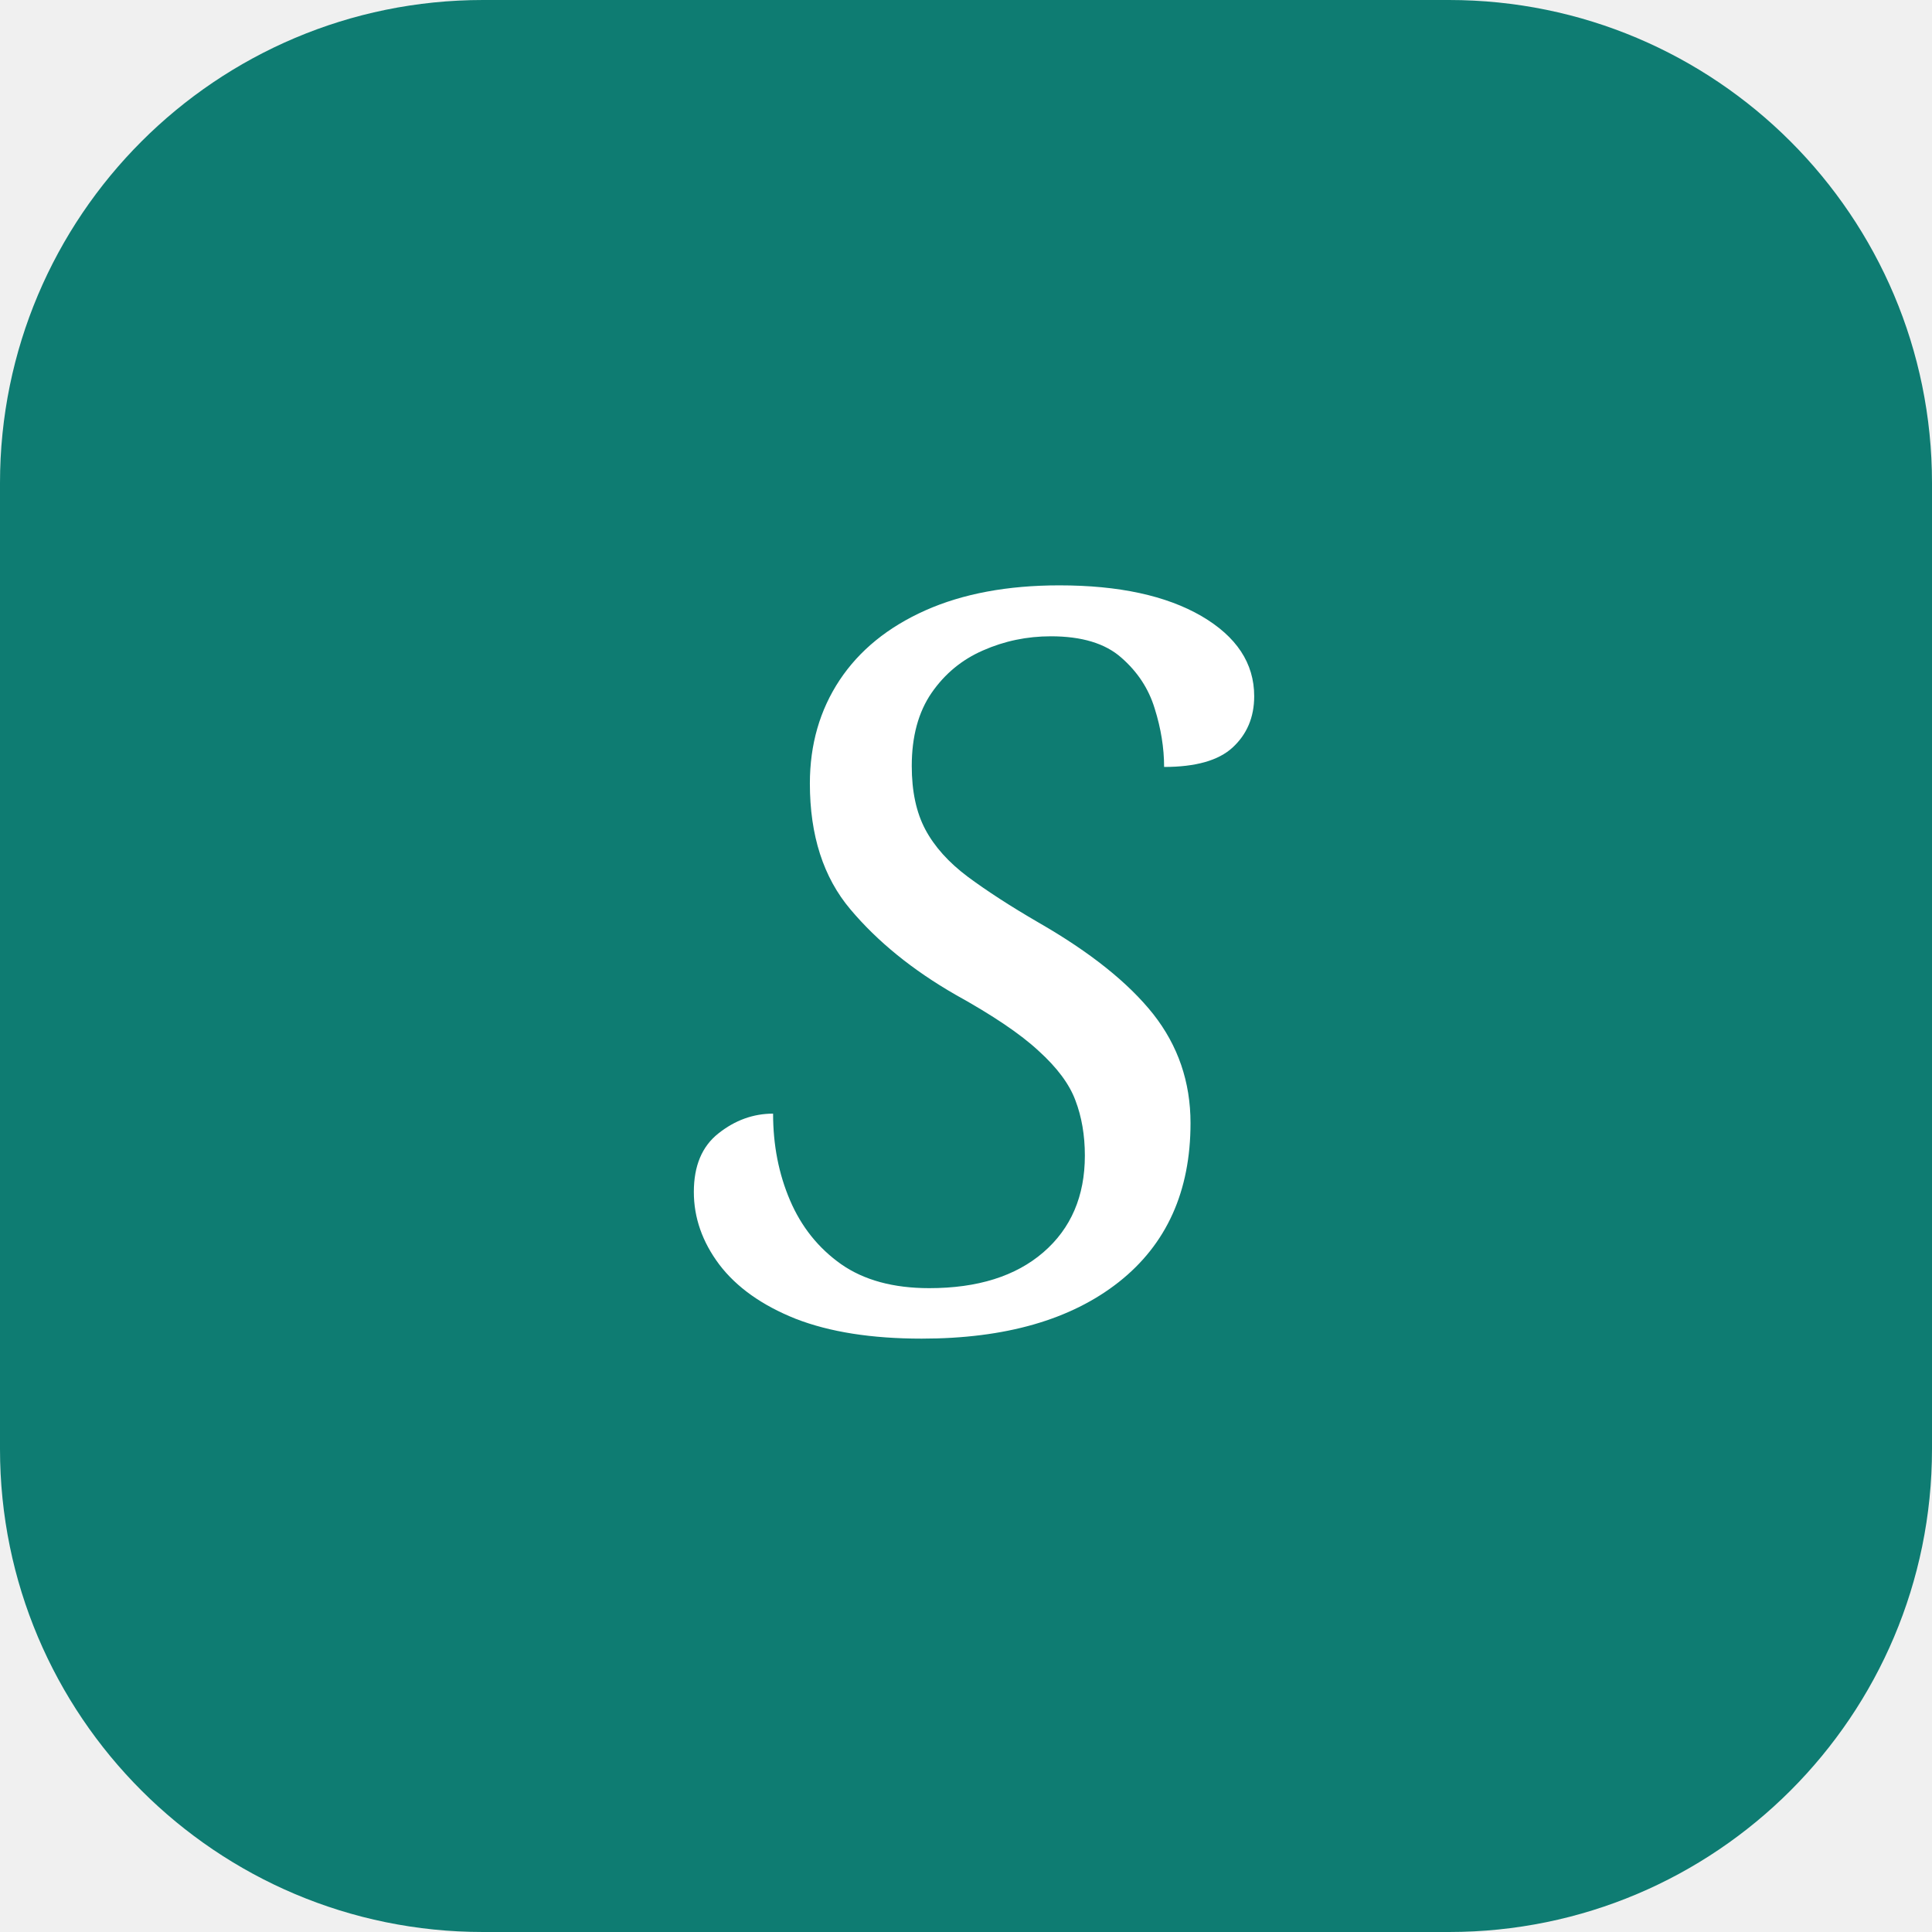
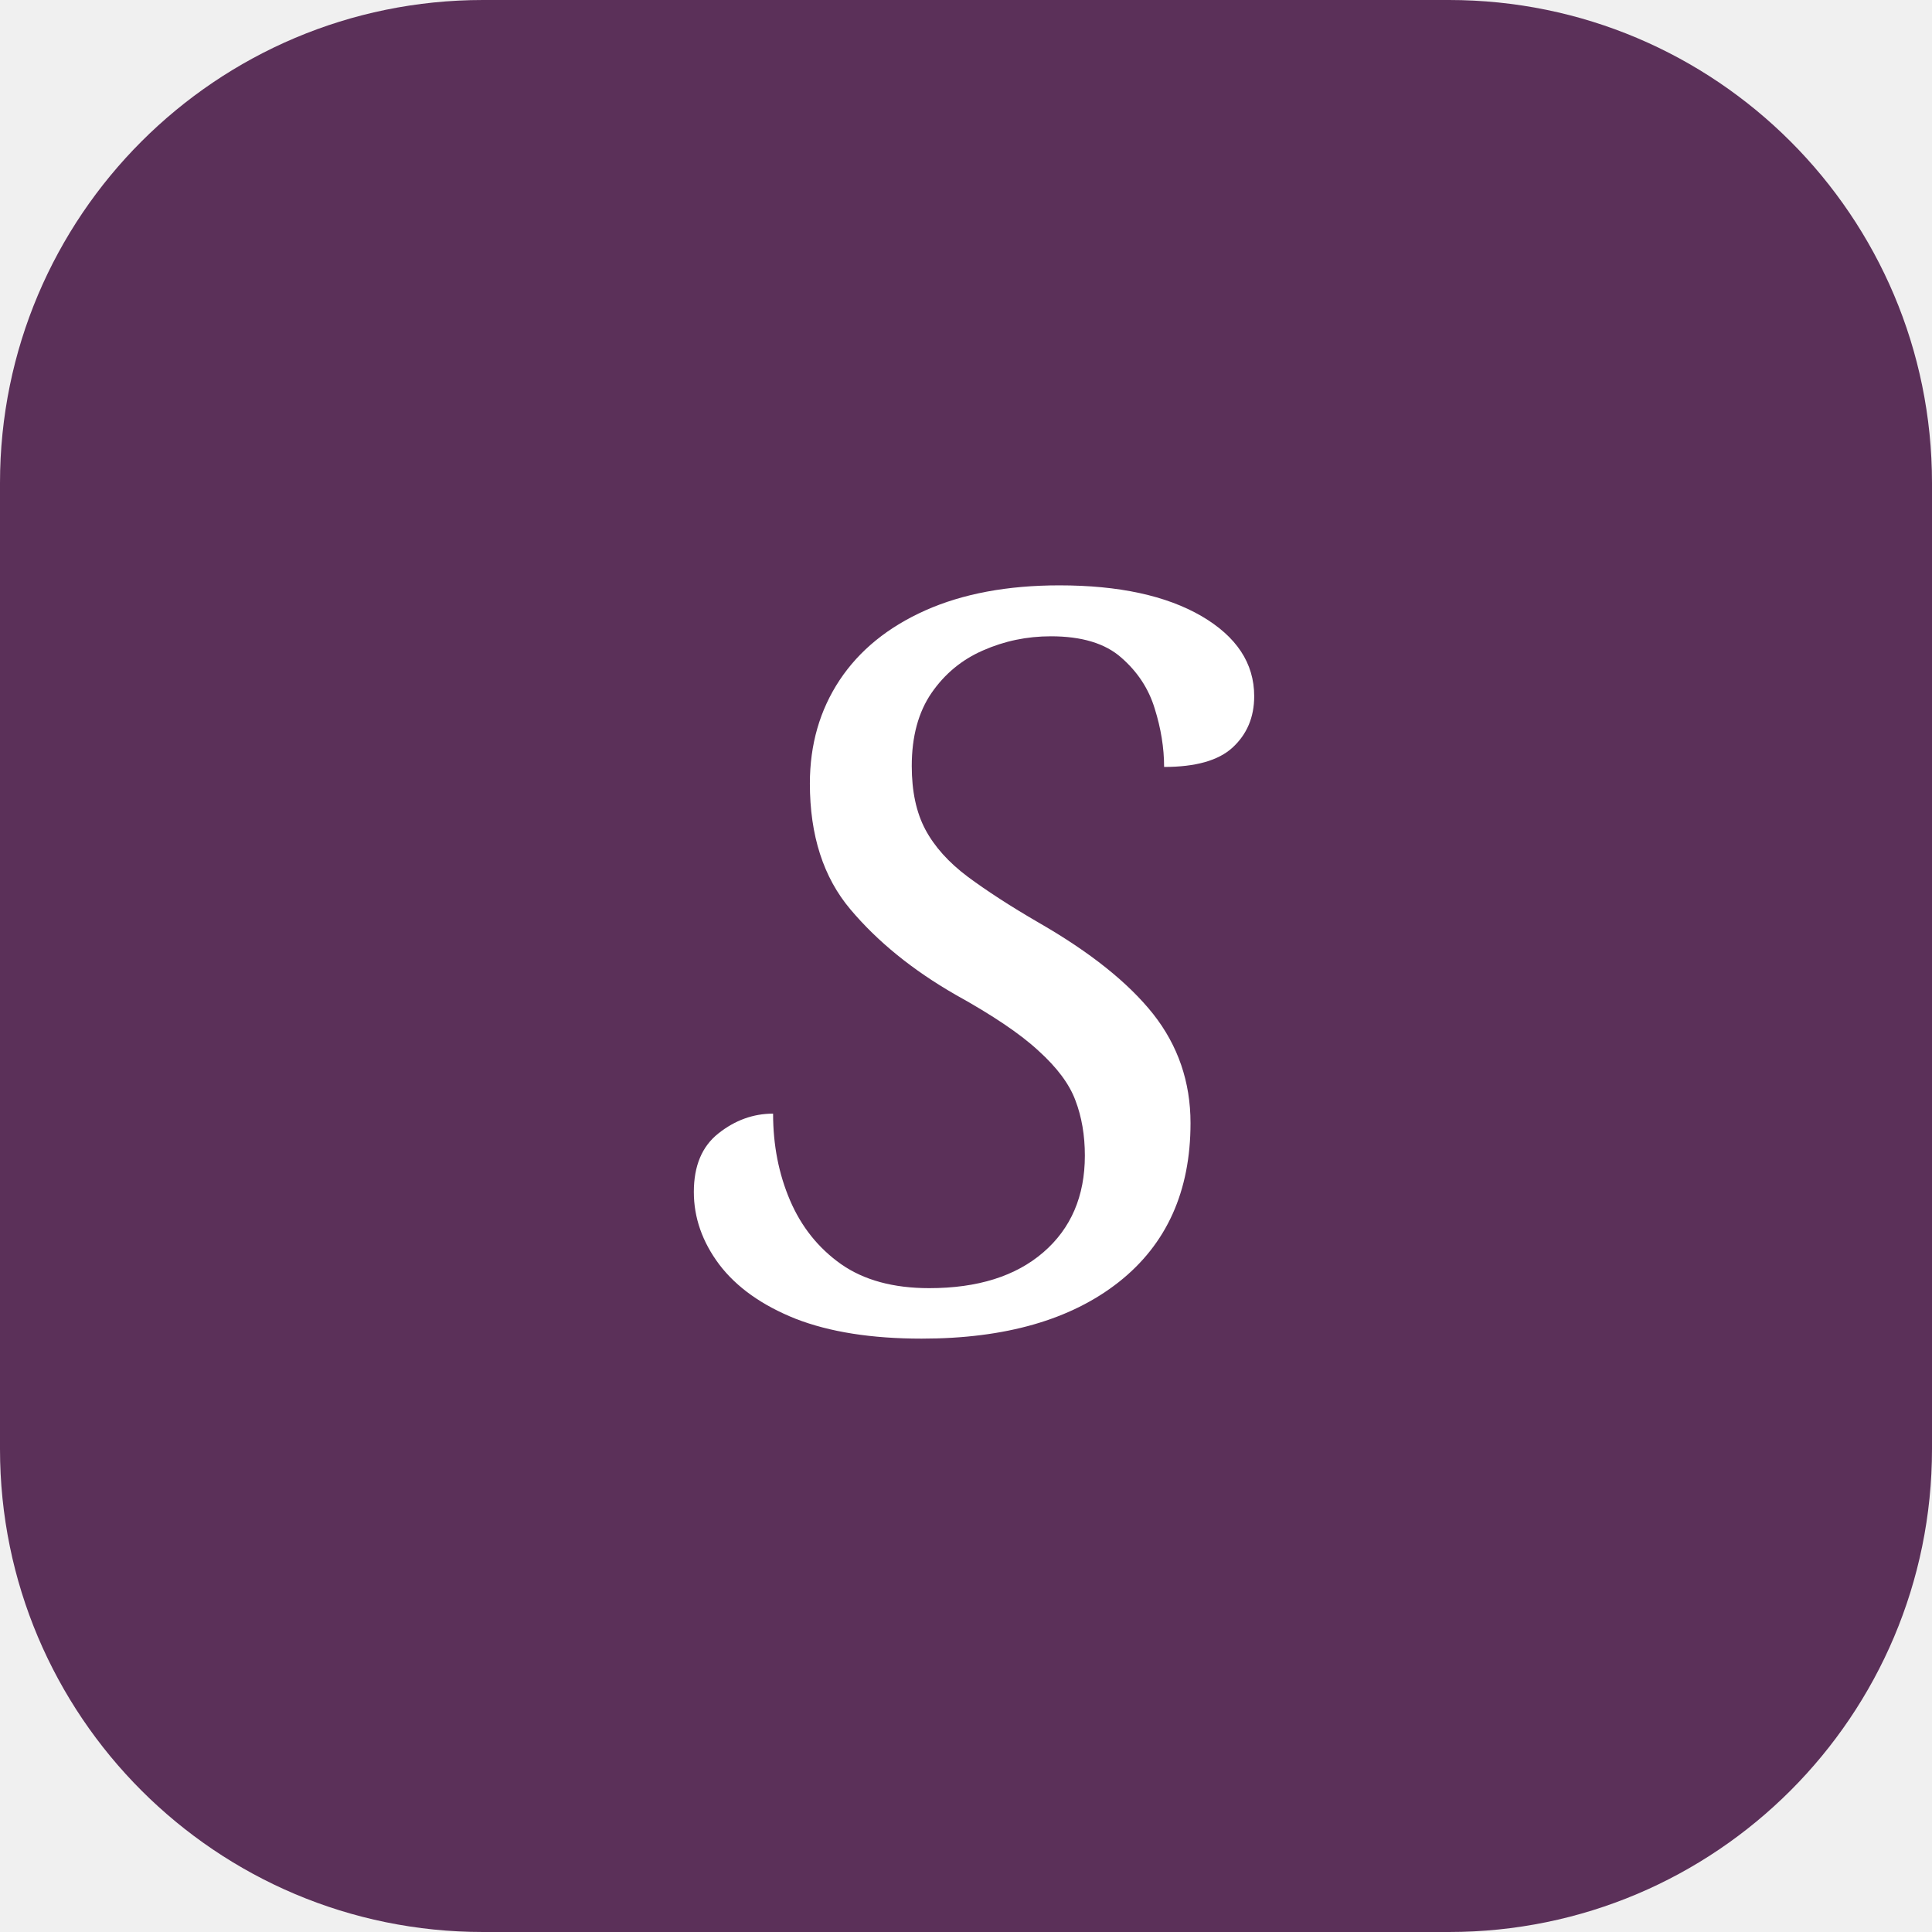
<svg xmlns="http://www.w3.org/2000/svg" viewBox="0 0 64 64">
-   <rect width="64" height="64" rx="16" fill="#0e7c72" />
+   <rect width="64" height="64" rx="16" fill="#5b3059" />
  <text x="32" y="44" text-anchor="middle" font-family="Georgia,serif" font-style="italic" font-size="34" fill="#fff">S</text>
</svg>
